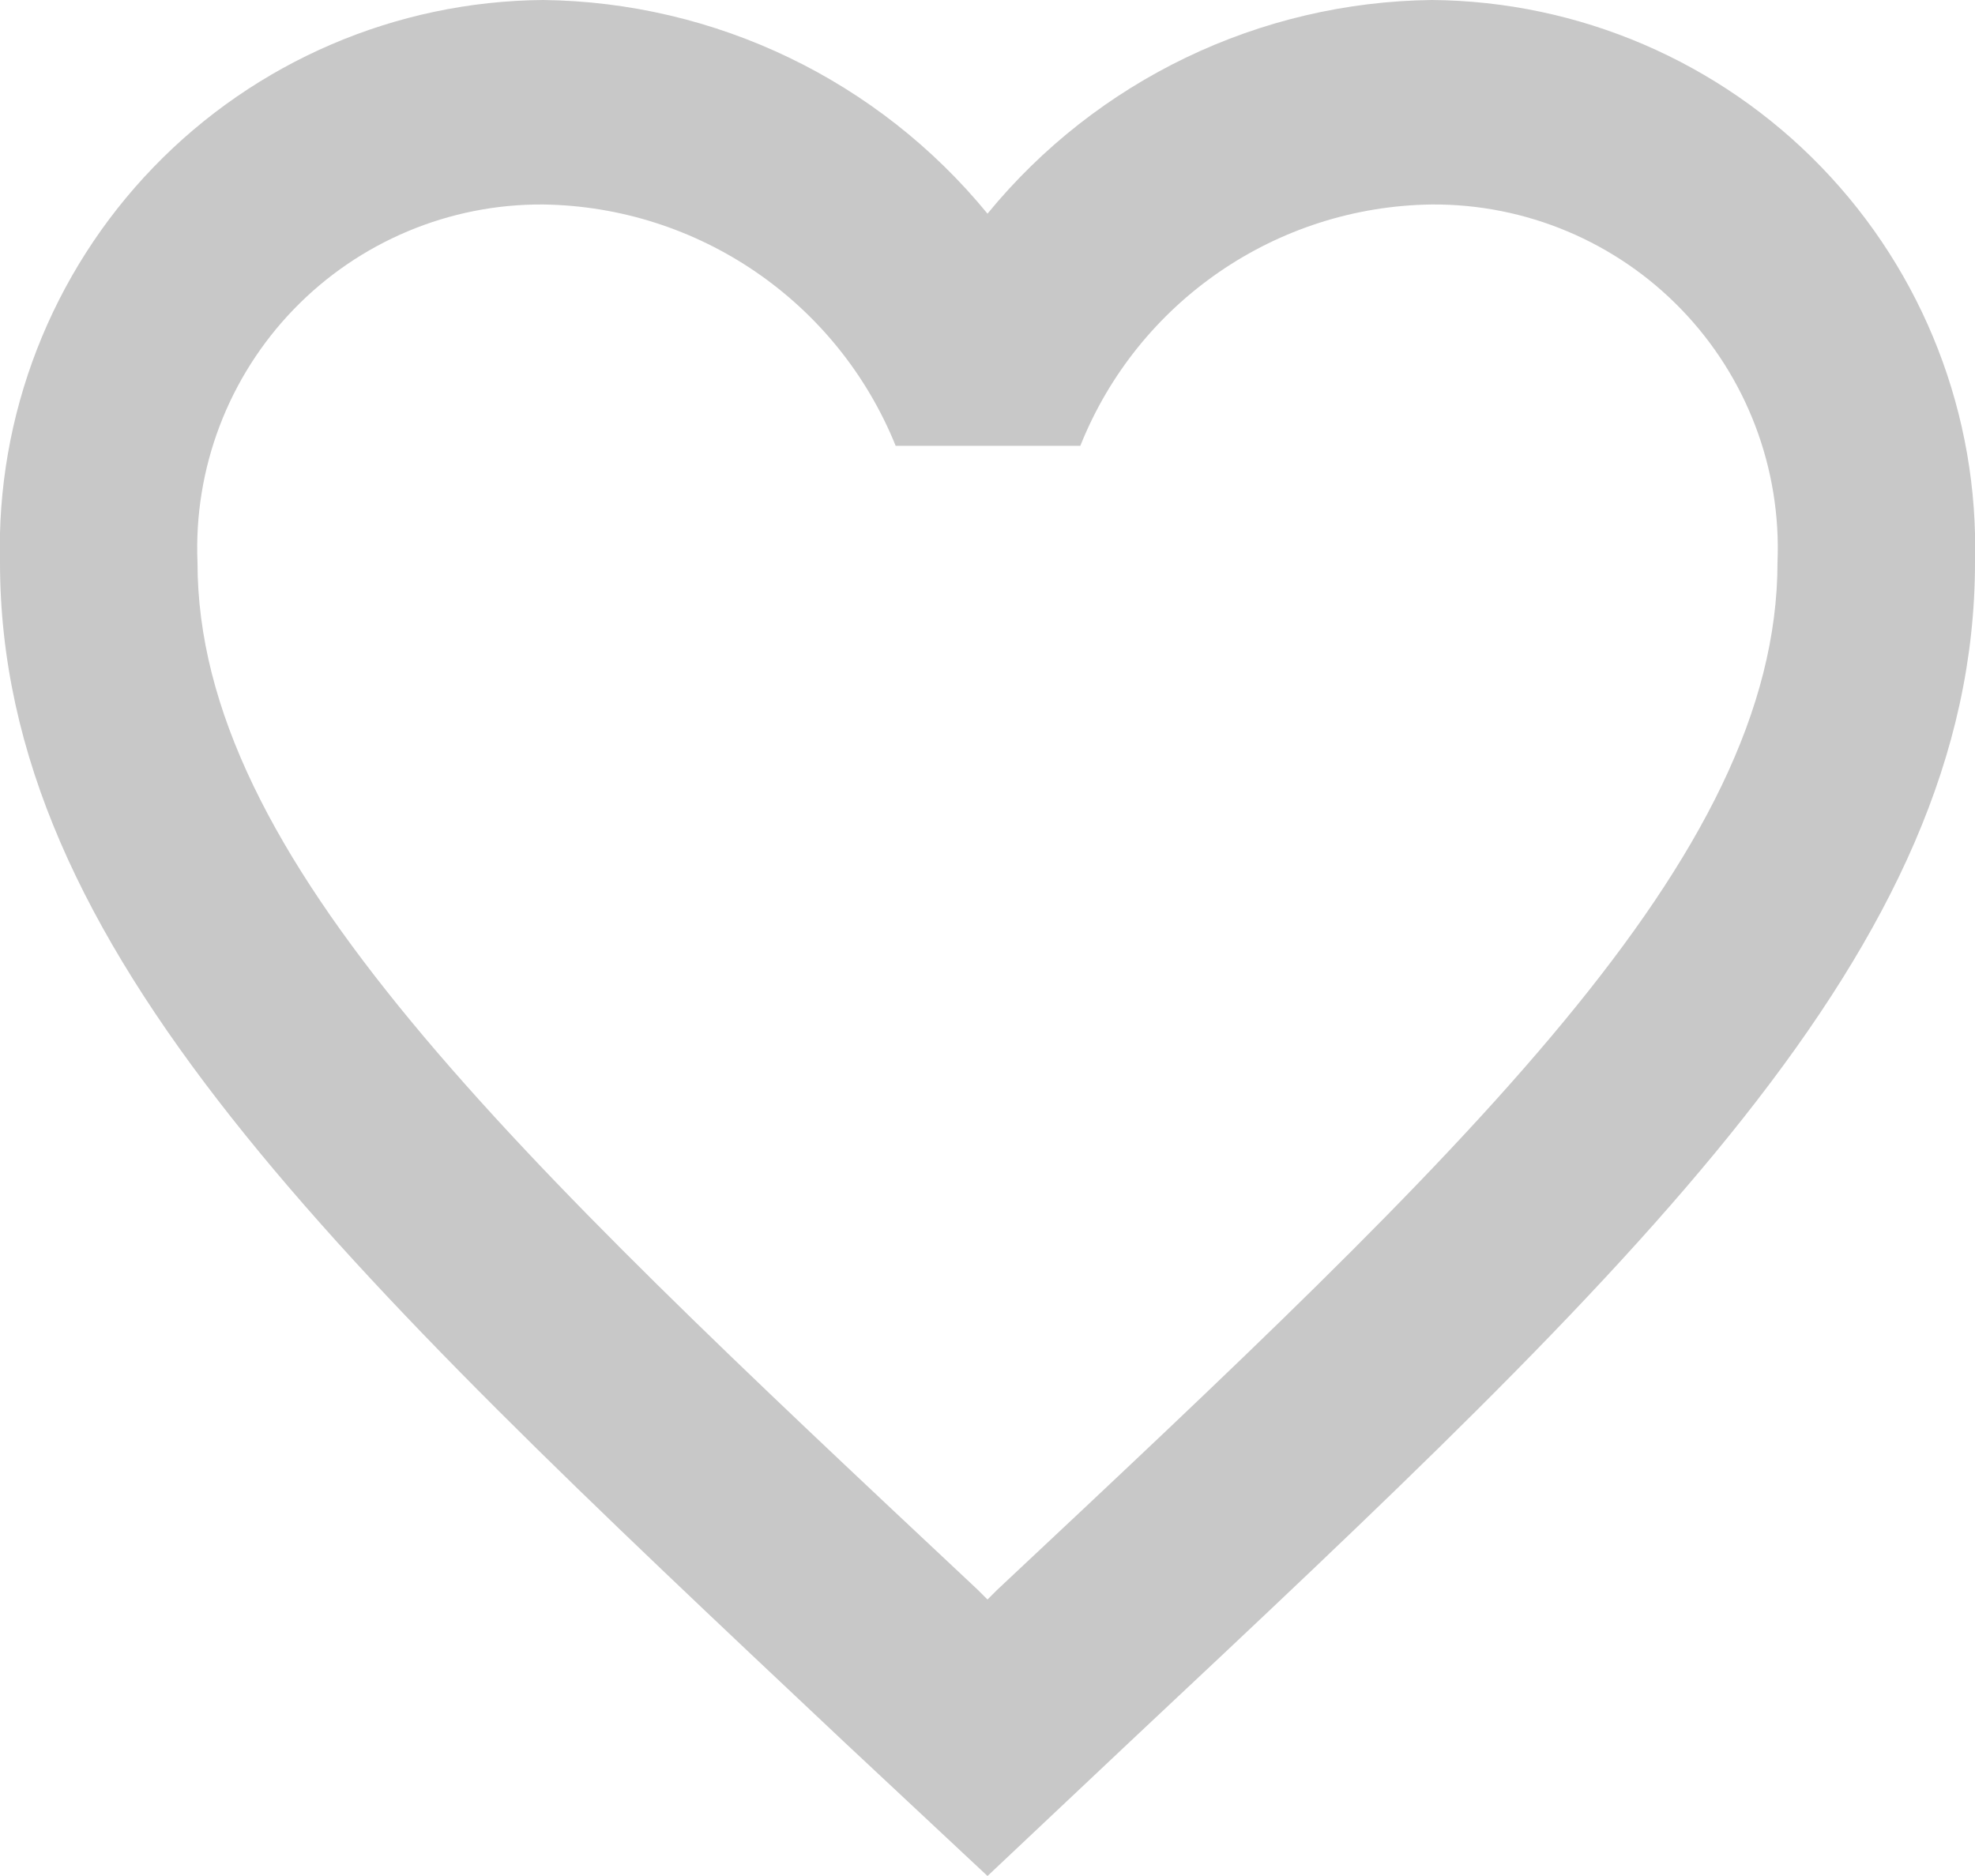
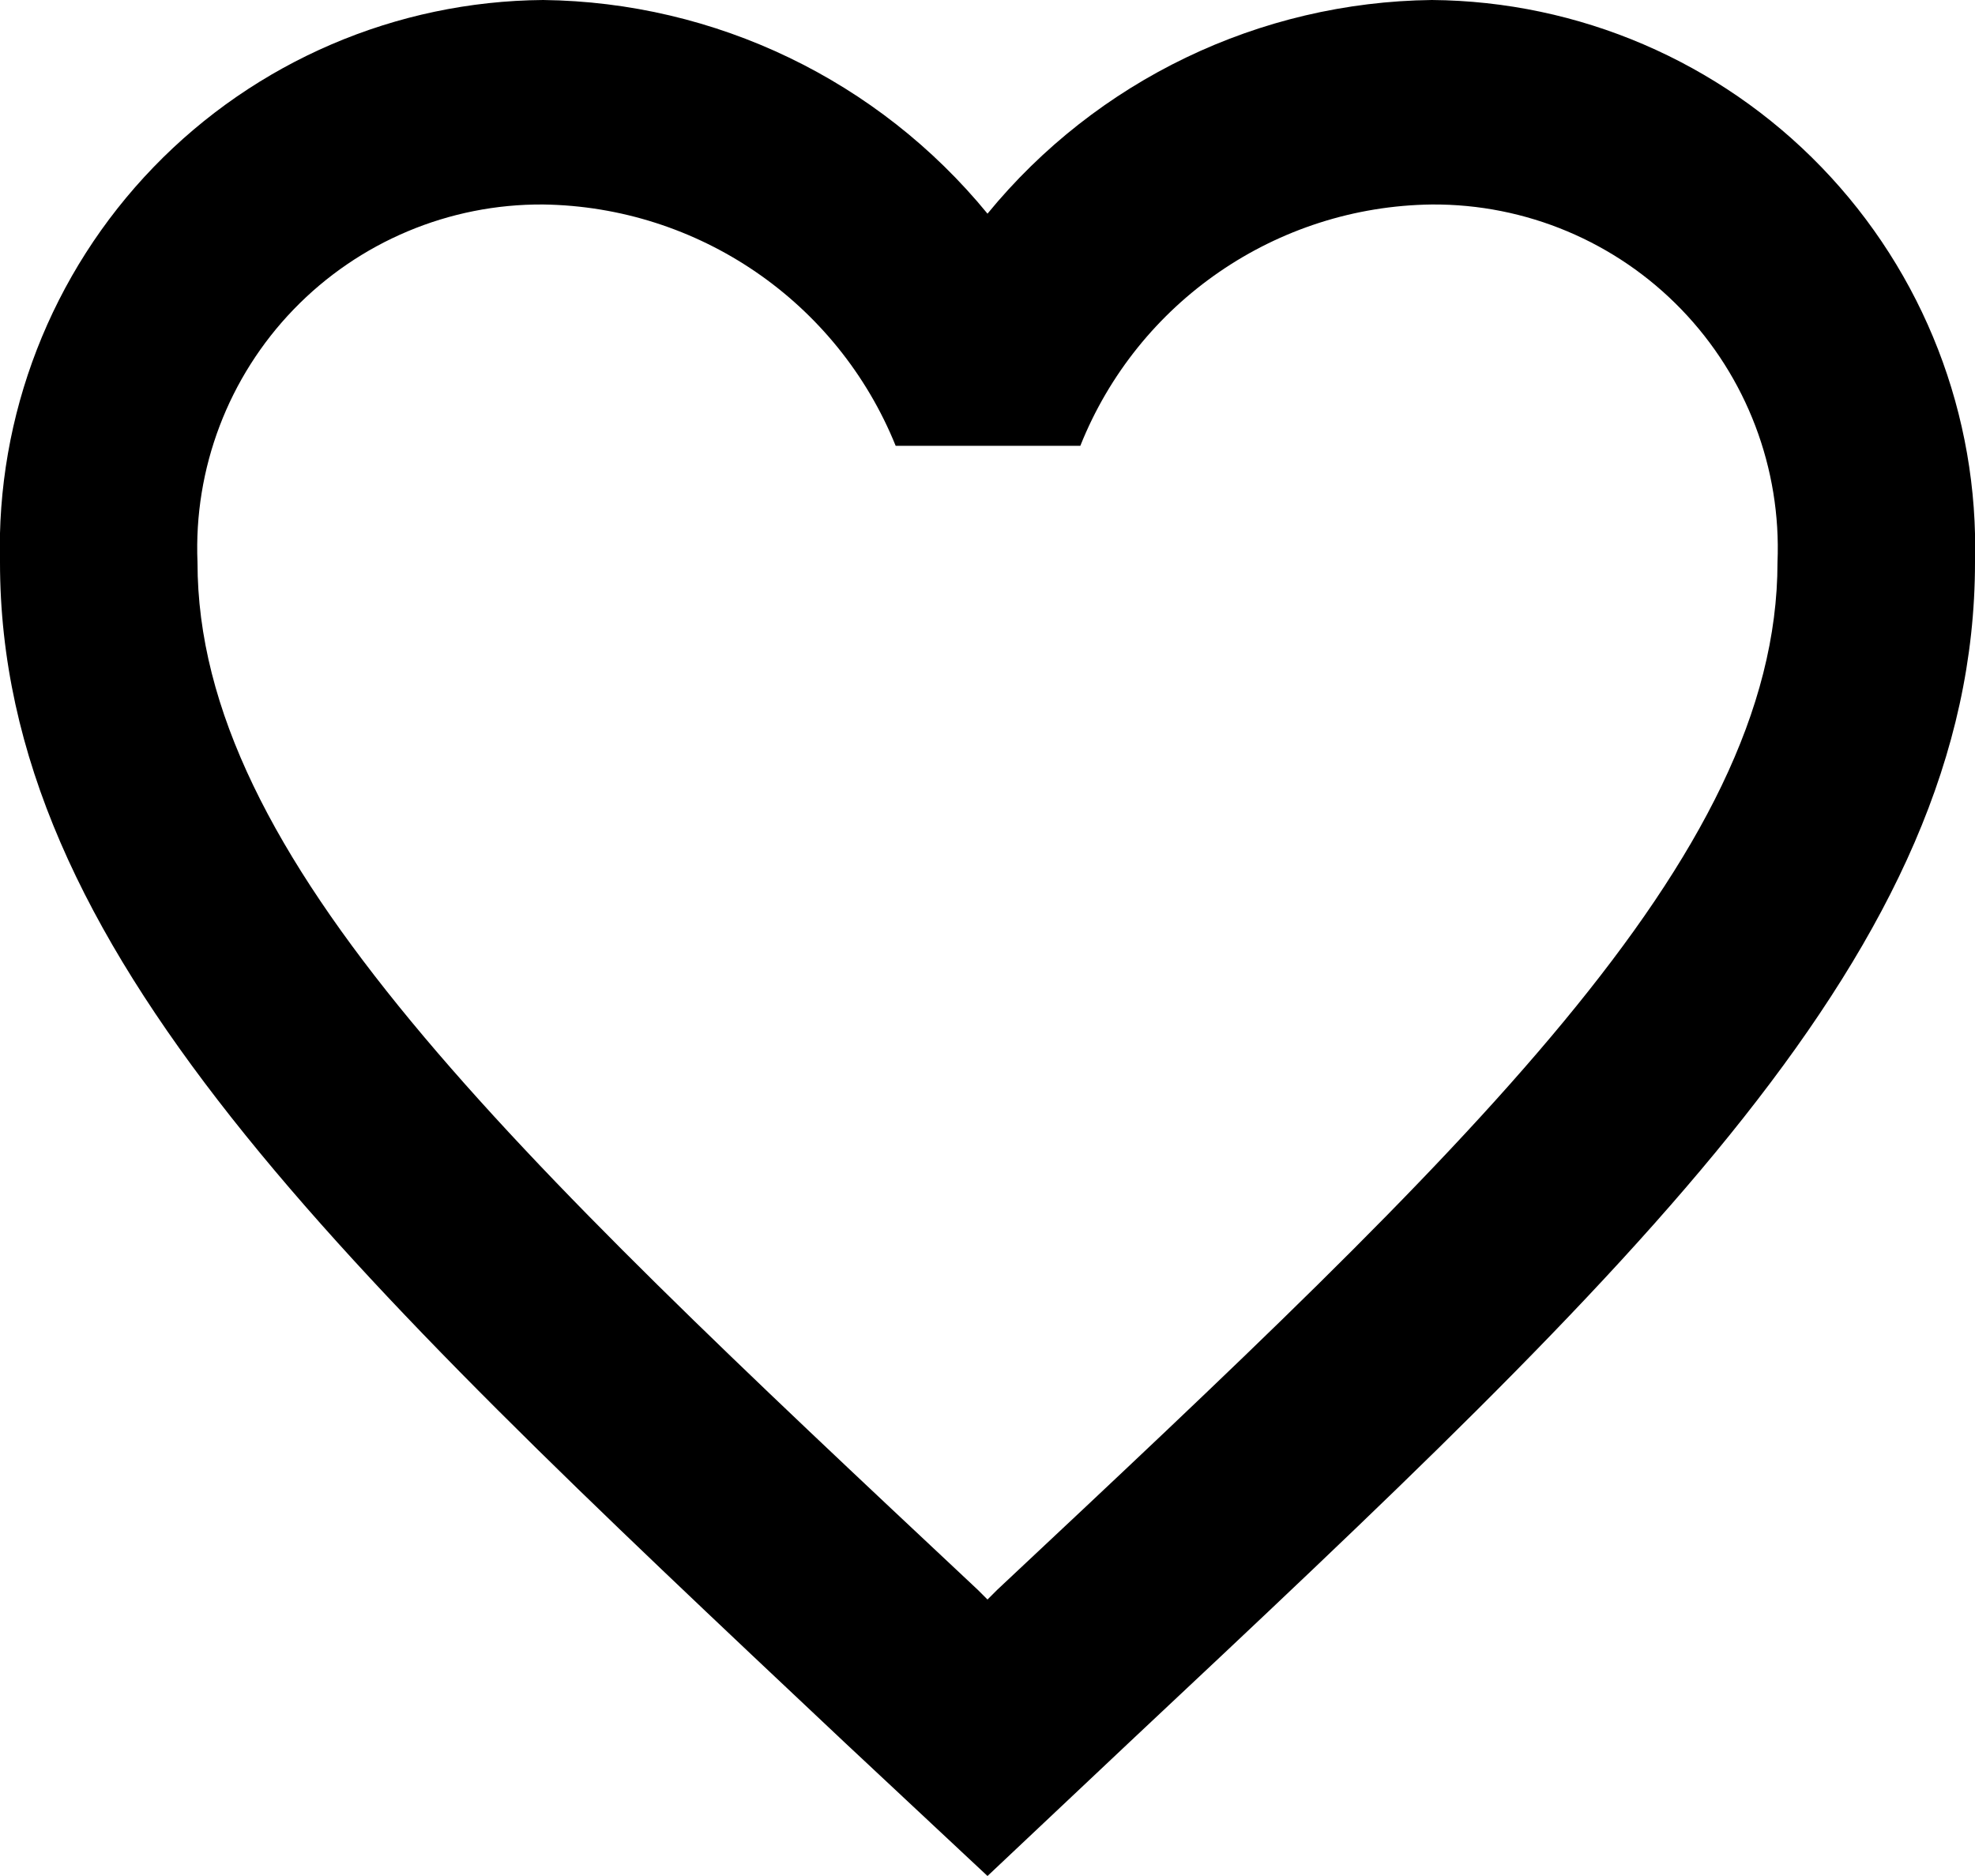
<svg xmlns="http://www.w3.org/2000/svg" width="20" height="19" viewBox="0 0 20 19">
-   <path id="ic_favorite_border_24px" d="M16.5,3A5.907,5.907,0,0,0,12,5.164,5.907,5.907,0,0,0,7.5,3,5.546,5.546,0,0,0,2,8.695c0,3.914,3.4,7.1,8.55,11.949L12,22l1.45-1.367C18.6,15.8,22,12.609,22,8.695A5.546,5.546,0,0,0,16.5,3ZM12.1,19.1l-.1.1-.1-.1C7.14,14.638,4,11.687,4,8.695A3.48,3.48,0,0,1,7.5,5.071a3.91,3.91,0,0,1,3.57,2.444h1.87A3.885,3.885,0,0,1,16.5,5.071,3.48,3.48,0,0,1,20,8.695C20,11.687,16.86,14.638,12.1,19.1Z" transform="translate(-2 -3)" fill="#c8c8c8" />
+   <path id="ic_favorite_border_24px" d="M16.5,3A5.907,5.907,0,0,0,12,5.164,5.907,5.907,0,0,0,7.5,3,5.546,5.546,0,0,0,2,8.695c0,3.914,3.4,7.1,8.55,11.949L12,22l1.45-1.367C18.6,15.8,22,12.609,22,8.695A5.546,5.546,0,0,0,16.5,3ZM12.1,19.1l-.1.1-.1-.1C7.14,14.638,4,11.687,4,8.695A3.48,3.48,0,0,1,7.5,5.071a3.91,3.91,0,0,1,3.57,2.444h1.87A3.885,3.885,0,0,1,16.5,5.071,3.48,3.48,0,0,1,20,8.695C20,11.687,16.86,14.638,12.1,19.1Z" transform="translate(-2 -3)" />
</svg>
